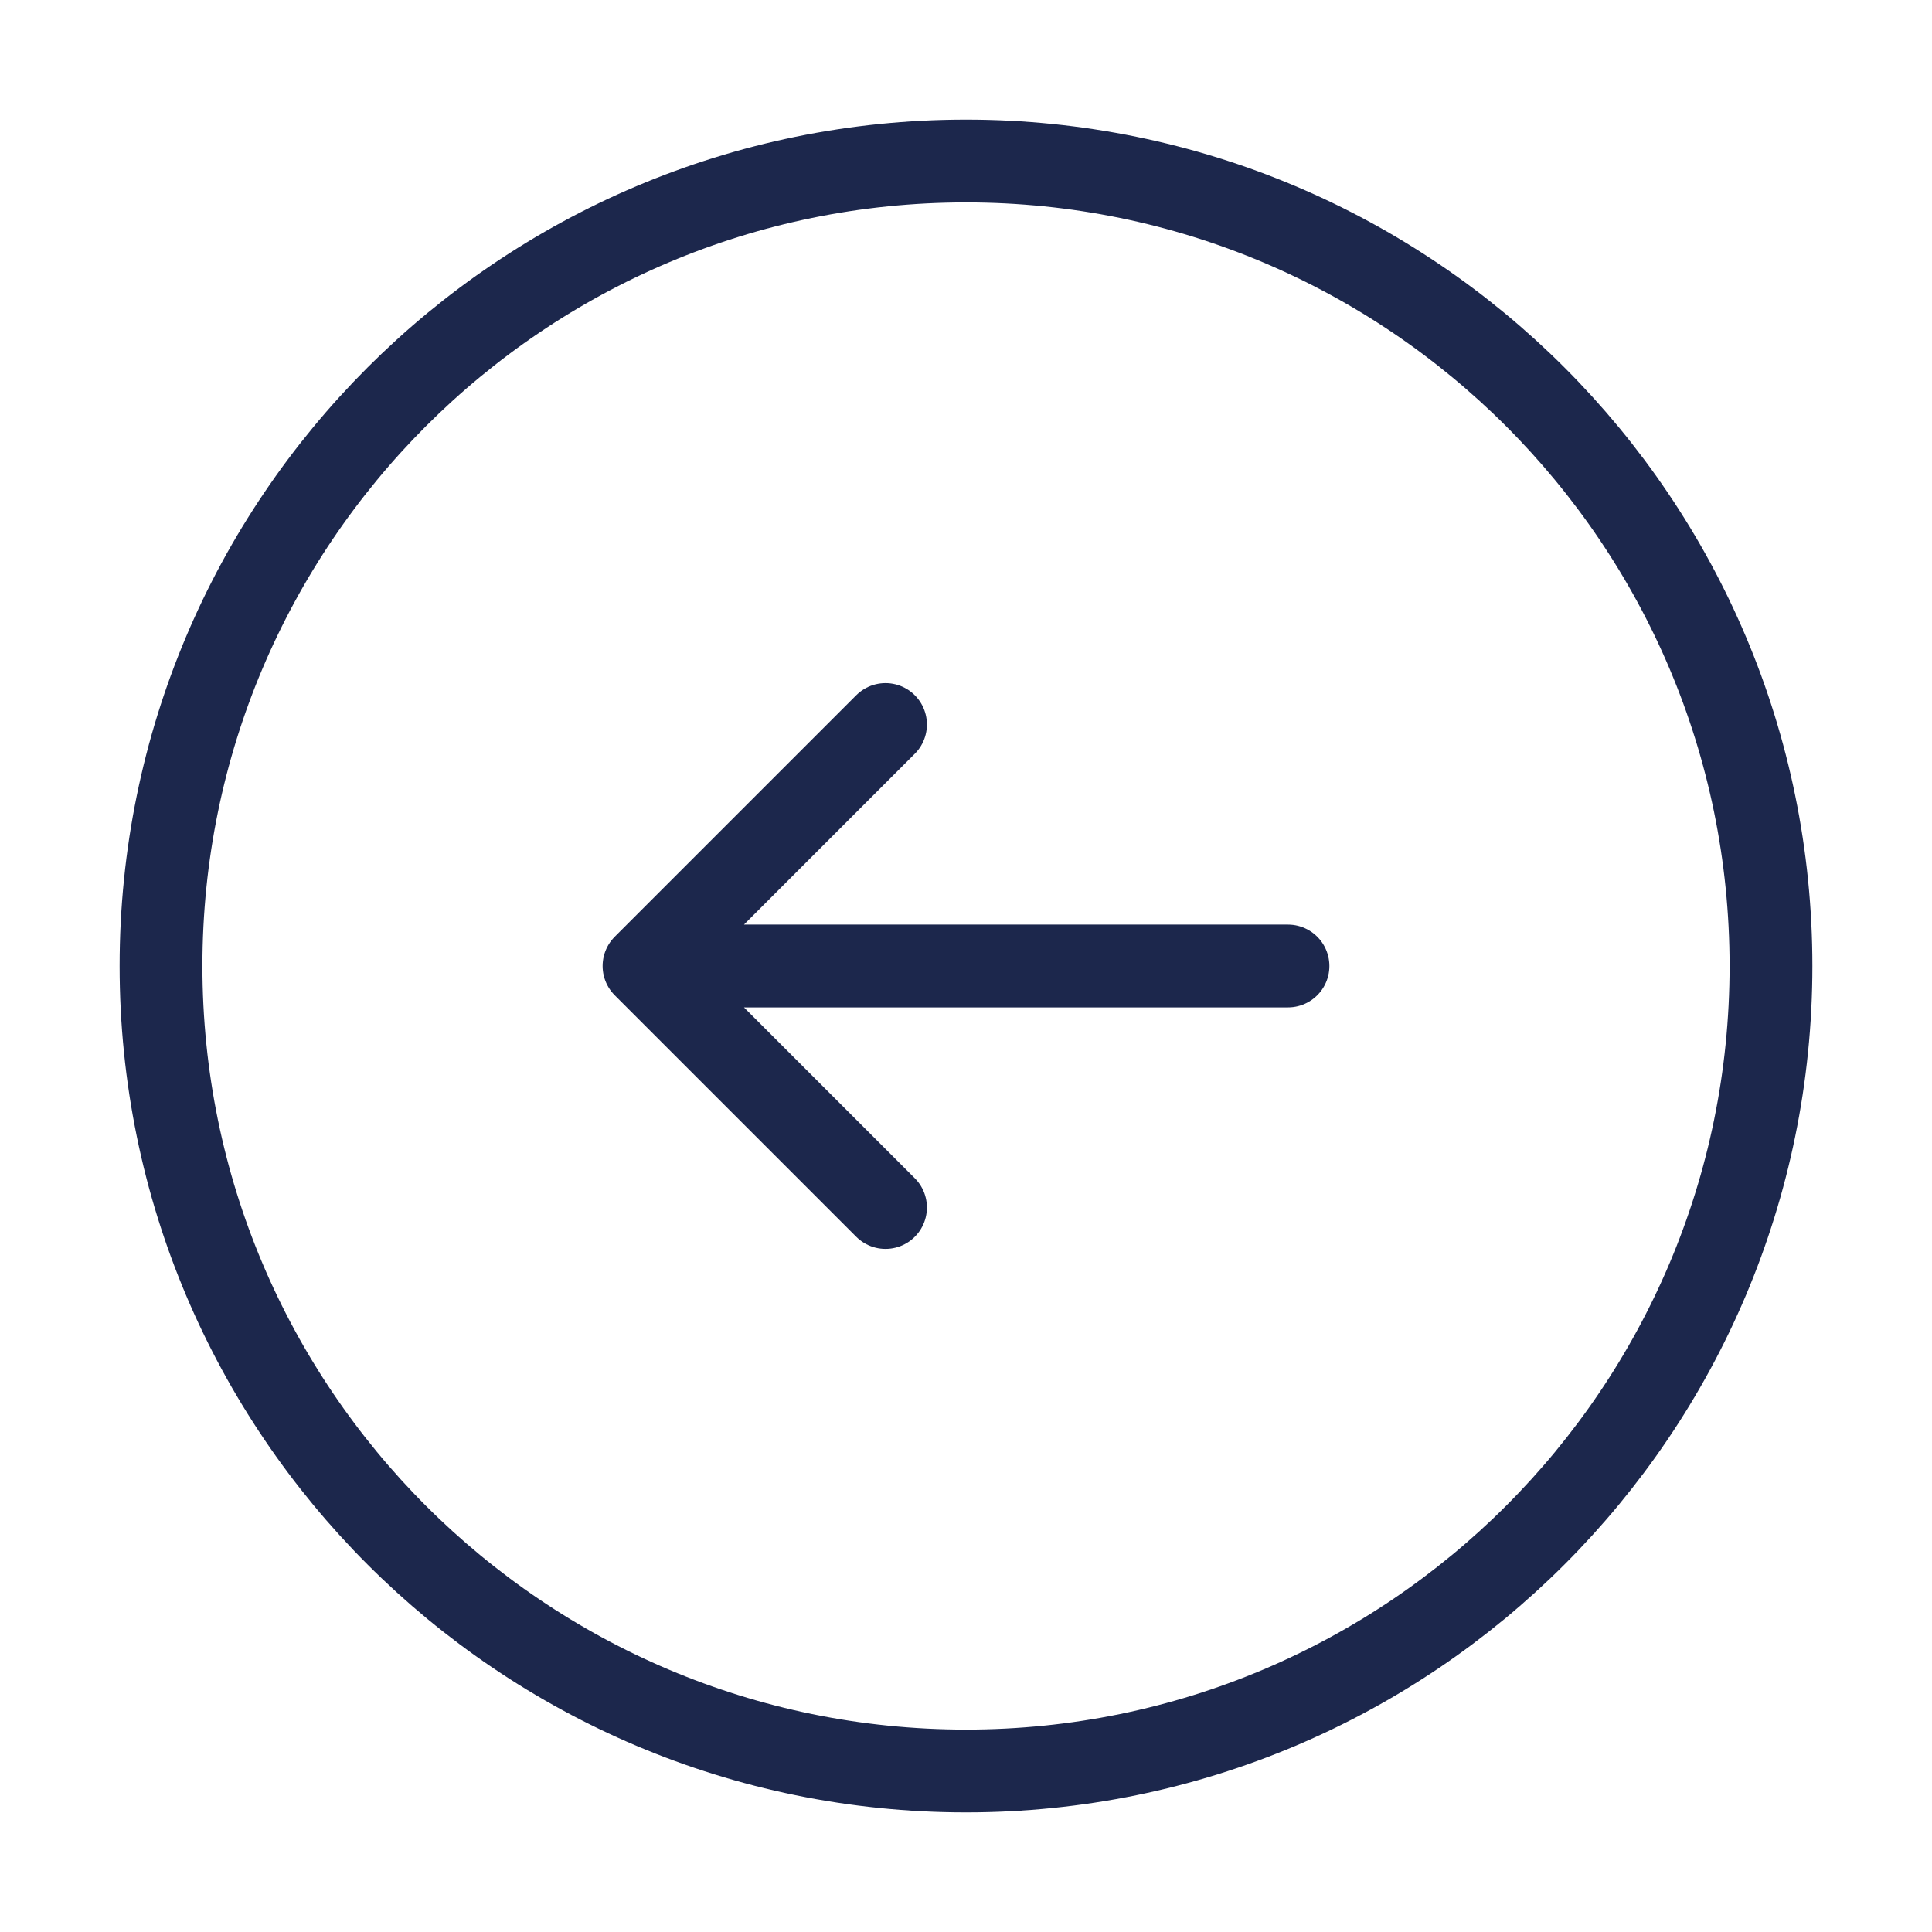
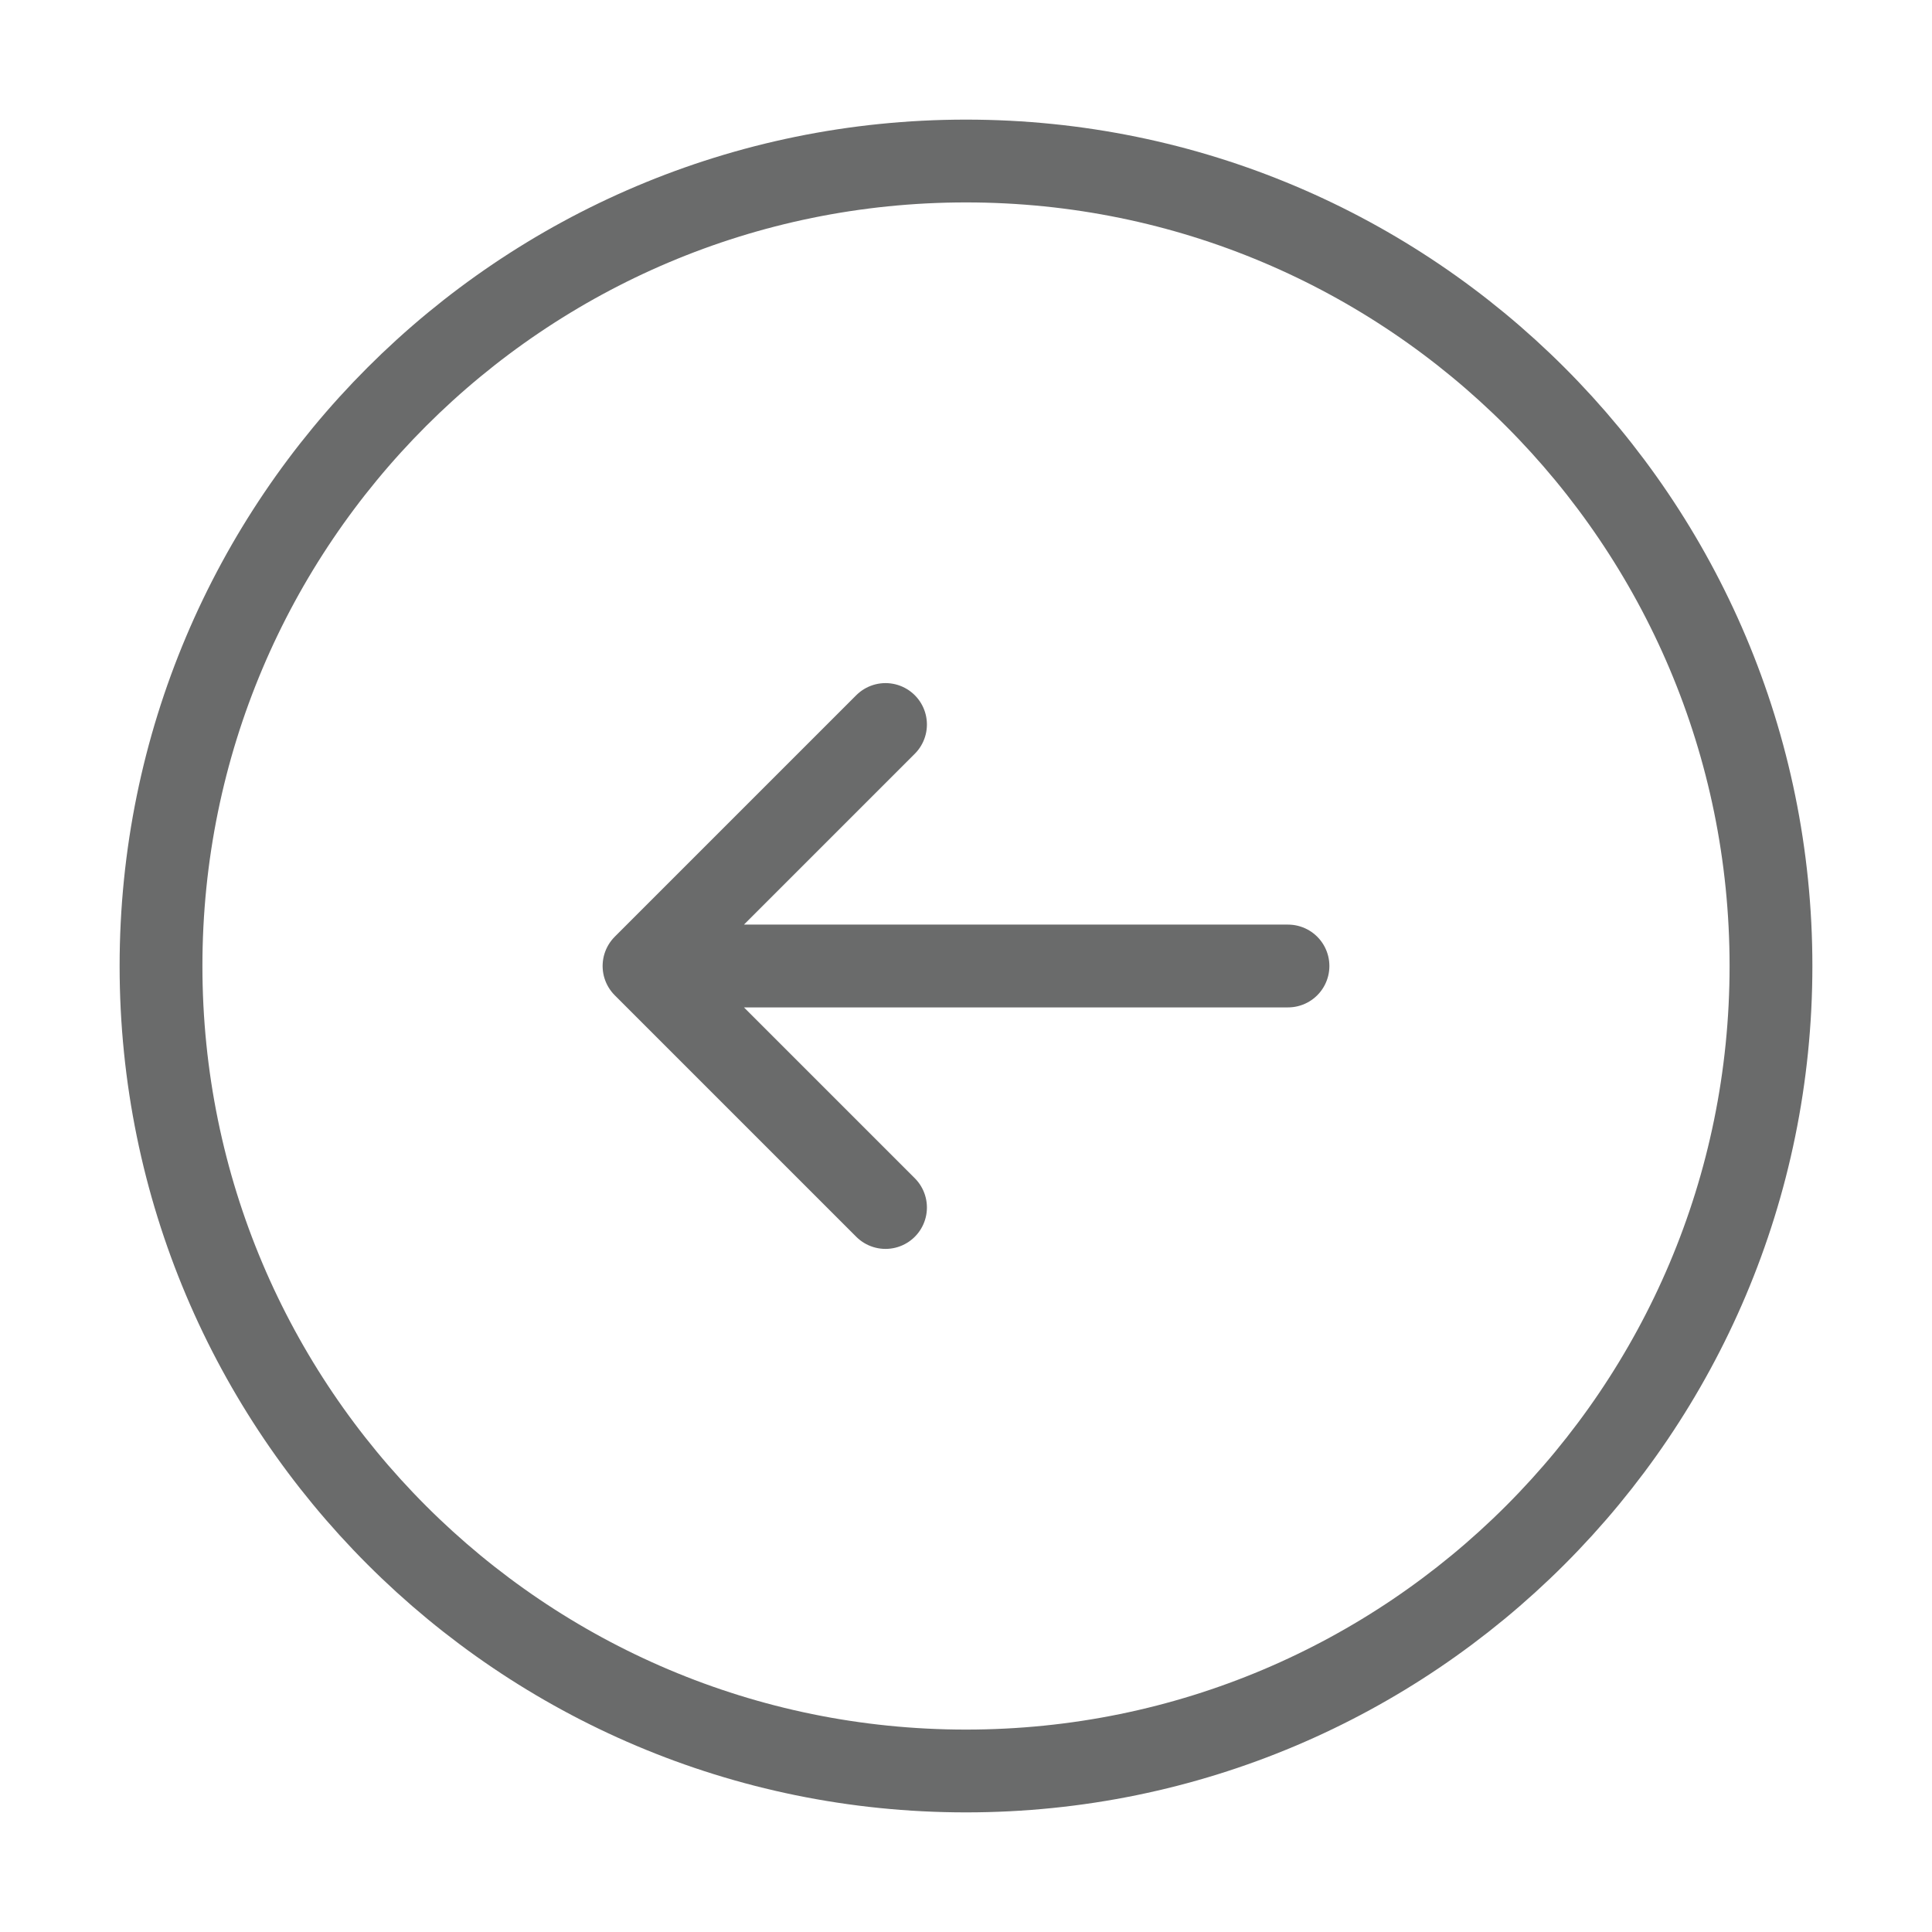
<svg xmlns="http://www.w3.org/2000/svg" width="35" height="35" viewBox="0 0 35 35" fill="none">
-   <circle cx="17.5" cy="17.5" r="14.583" stroke="#1C274C" stroke-width="1.5" />
-   <path d="M23.333 17.5H11.667M11.667 17.5L16.042 13.125M11.667 17.5L16.042 21.875" stroke="#1C274C" stroke-width="1.5" stroke-linecap="round" stroke-linejoin="round" />
+   <circle cx="17.5" cy="17.5" r="14.583" stroke="#6A6B6B" stroke-width="1.5" />
+   <path d="M23.333 17.5H11.667M11.667 17.5L16.042 13.125M11.667 17.5L16.042 21.875" stroke="#6A6B6B" stroke-width="1.5" stroke-linecap="round" stroke-linejoin="round" />
</svg>
